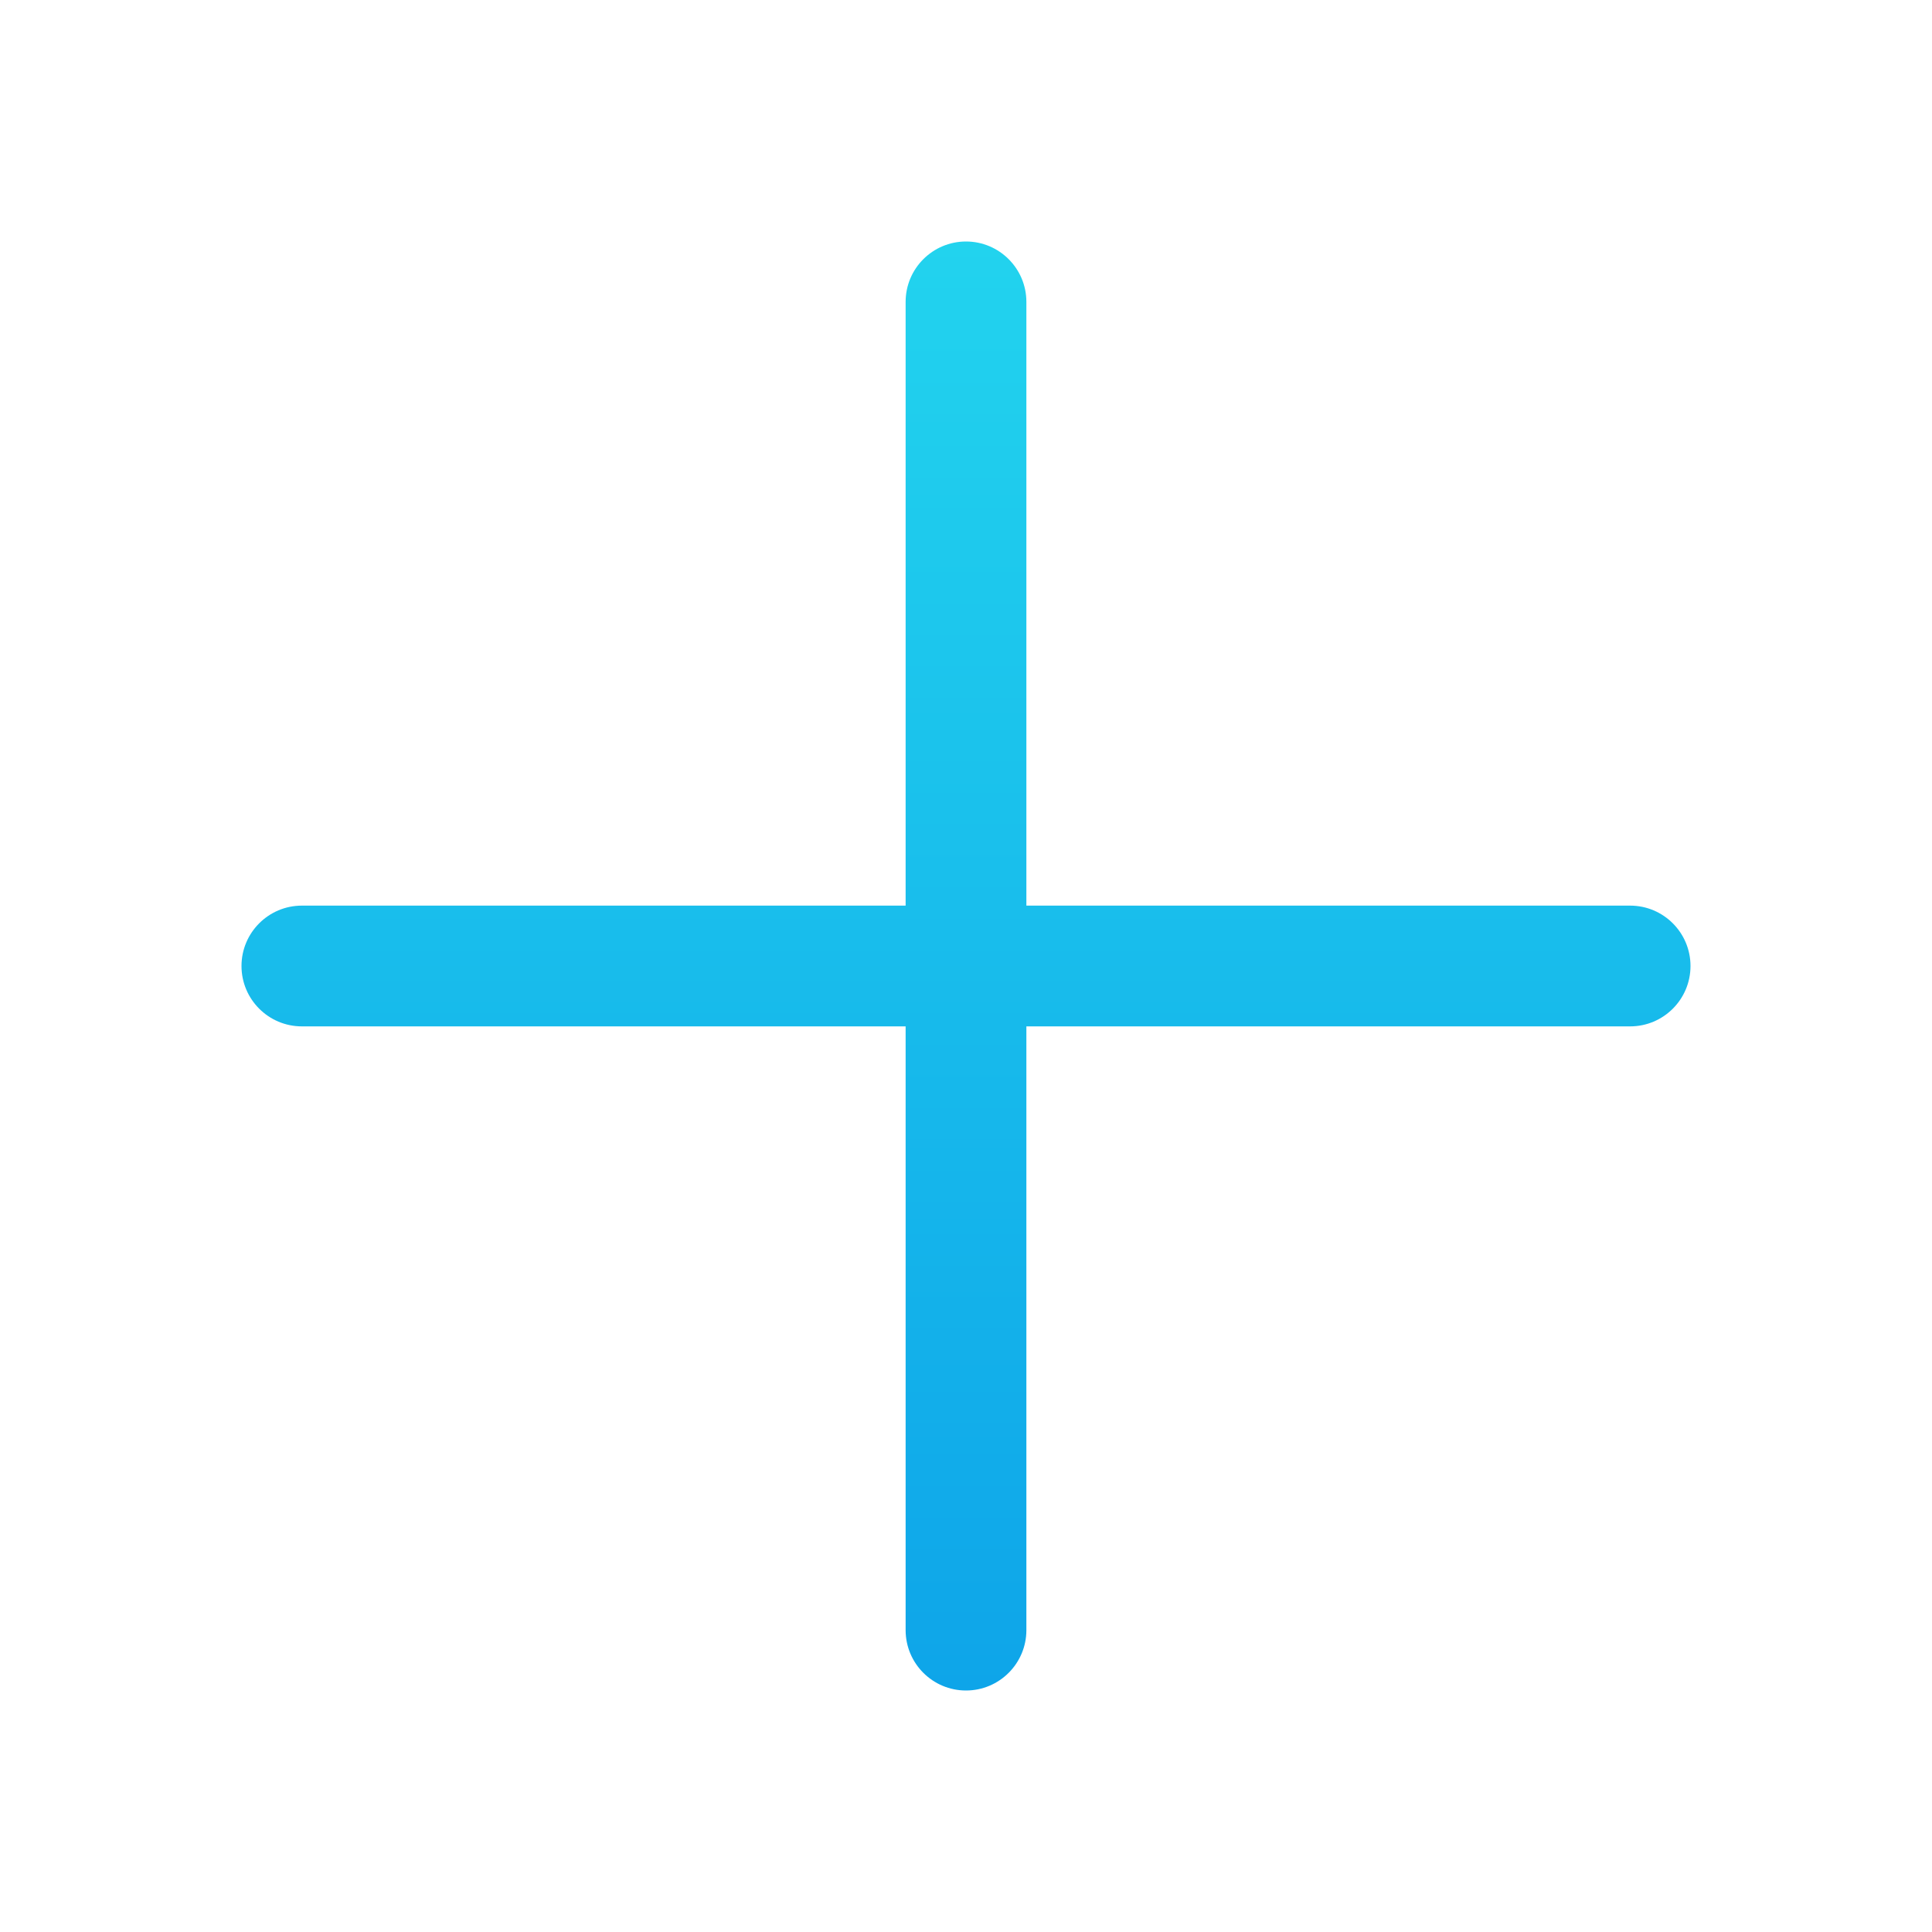
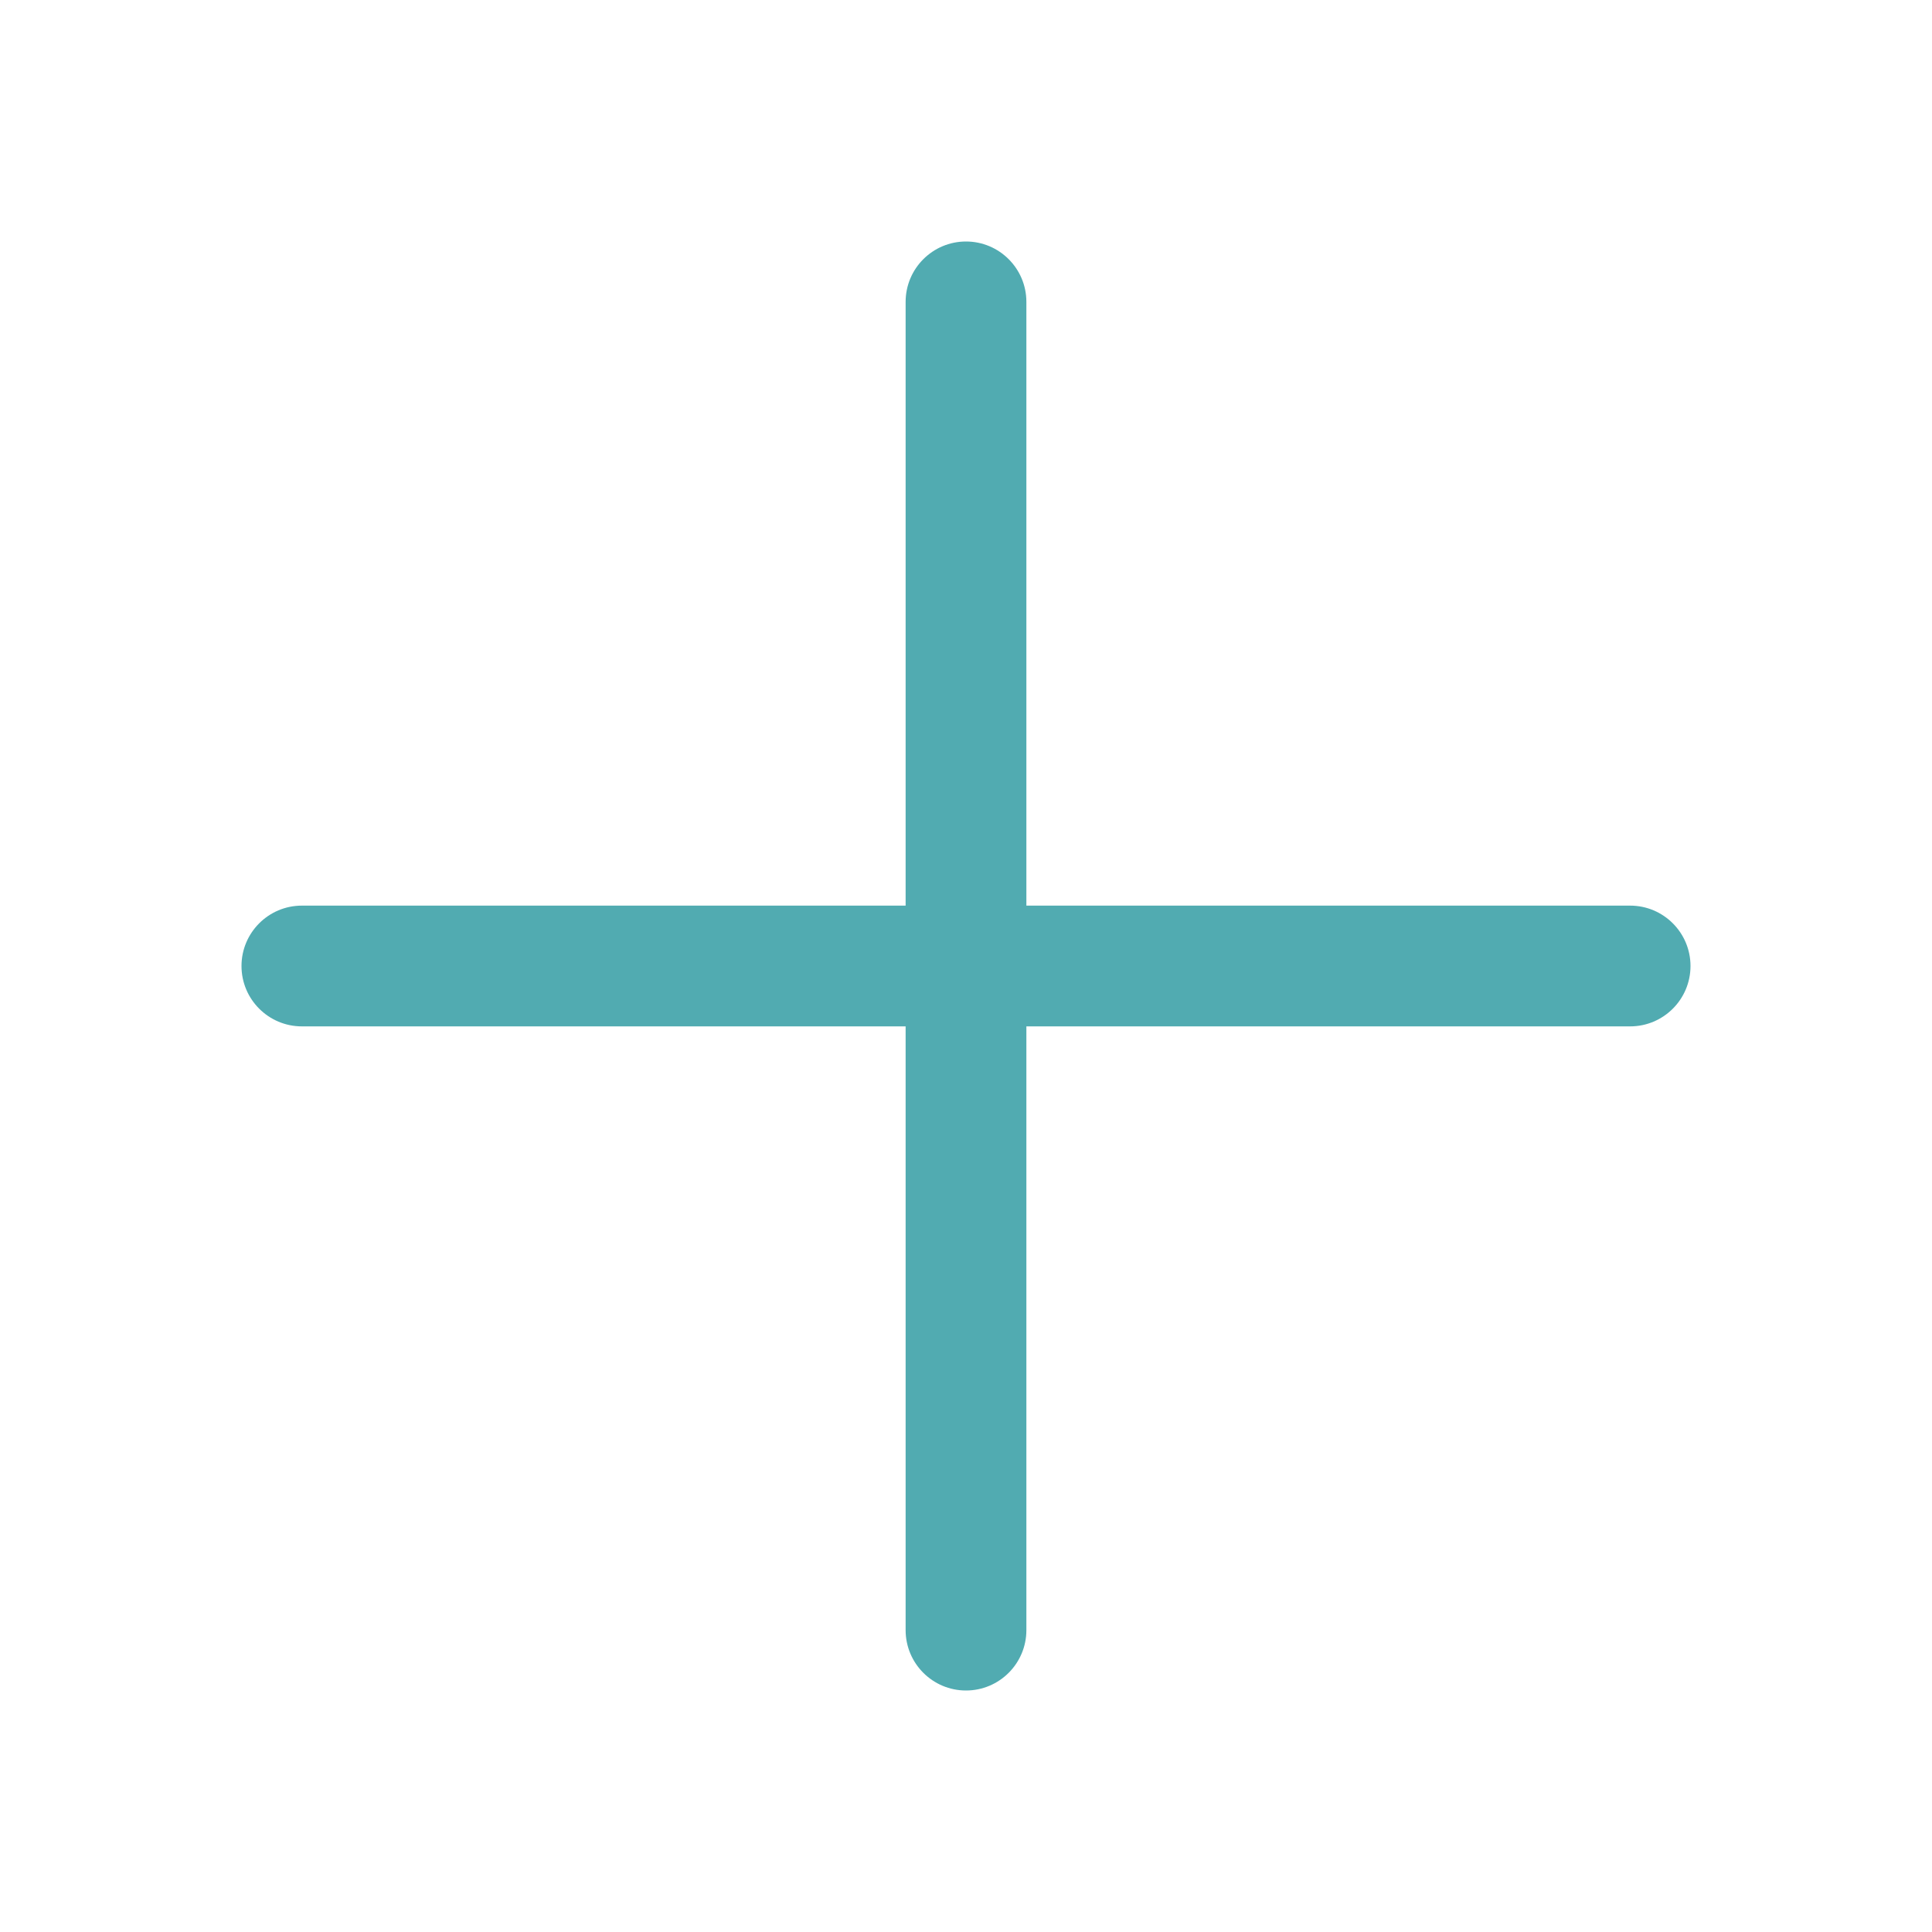
<svg xmlns="http://www.w3.org/2000/svg" width="16" height="16" viewBox="0 0 16 16" fill="none">
  <path fill-rule="evenodd" clip-rule="evenodd" d="M8 2C8.276 2 8.5 2.224 8.5 2.5V7.5H13.5C13.776 7.5 14 7.724 14 8C14 8.276 13.776 8.5 13.5 8.5H8.5V13.5C8.5 13.776 8.276 14 8 14C7.724 14 7.5 13.776 7.5 13.5V8.5H2.5C2.224 8.5 2 8.276 2 8C2 7.724 2.224 7.5 2.5 7.5H7.5V2.5C7.5 2.224 7.724 2 8 2Z" fill="url(#paint0_linear_1287_6690)" />
  <defs>
    <linearGradient id="paint0_linear_1287_6690" x1="8" y1="2" x2="8" y2="14" gradientUnits="userSpaceOnUse">
-       <stop stop-color="#22D3EE" />
-       <stop offset="1" stop-color="#0EA5E9" />
+       <stop stop-color="#51ABB1" />
+       <stop offset="1" stop-color="#51ABB1" />
    </linearGradient>
  </defs>
</svg>
